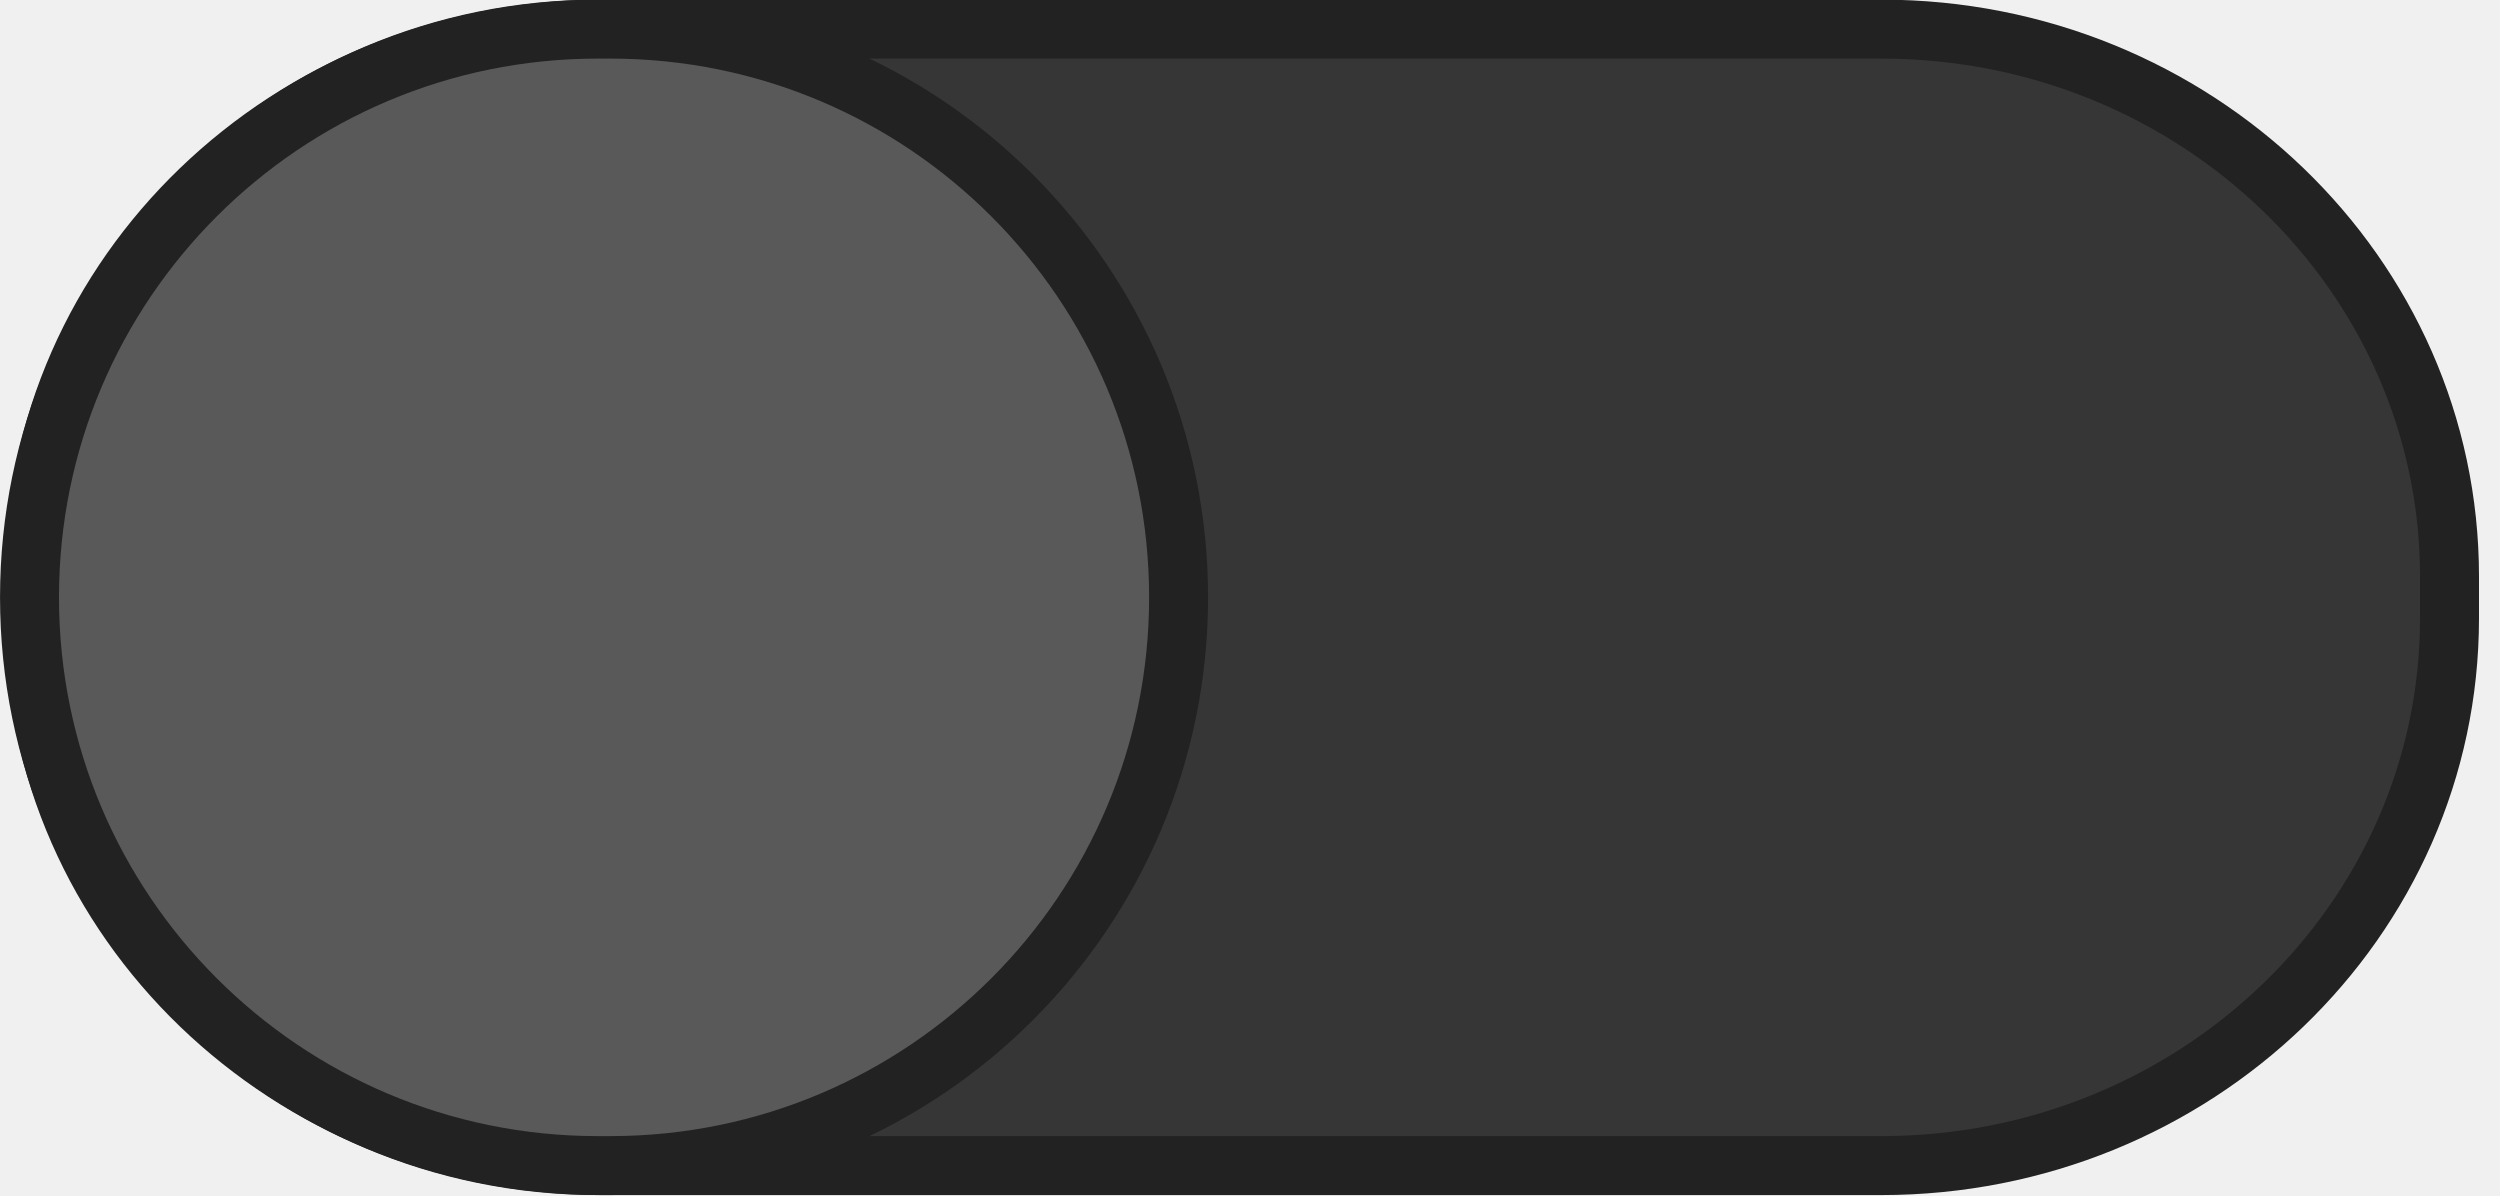
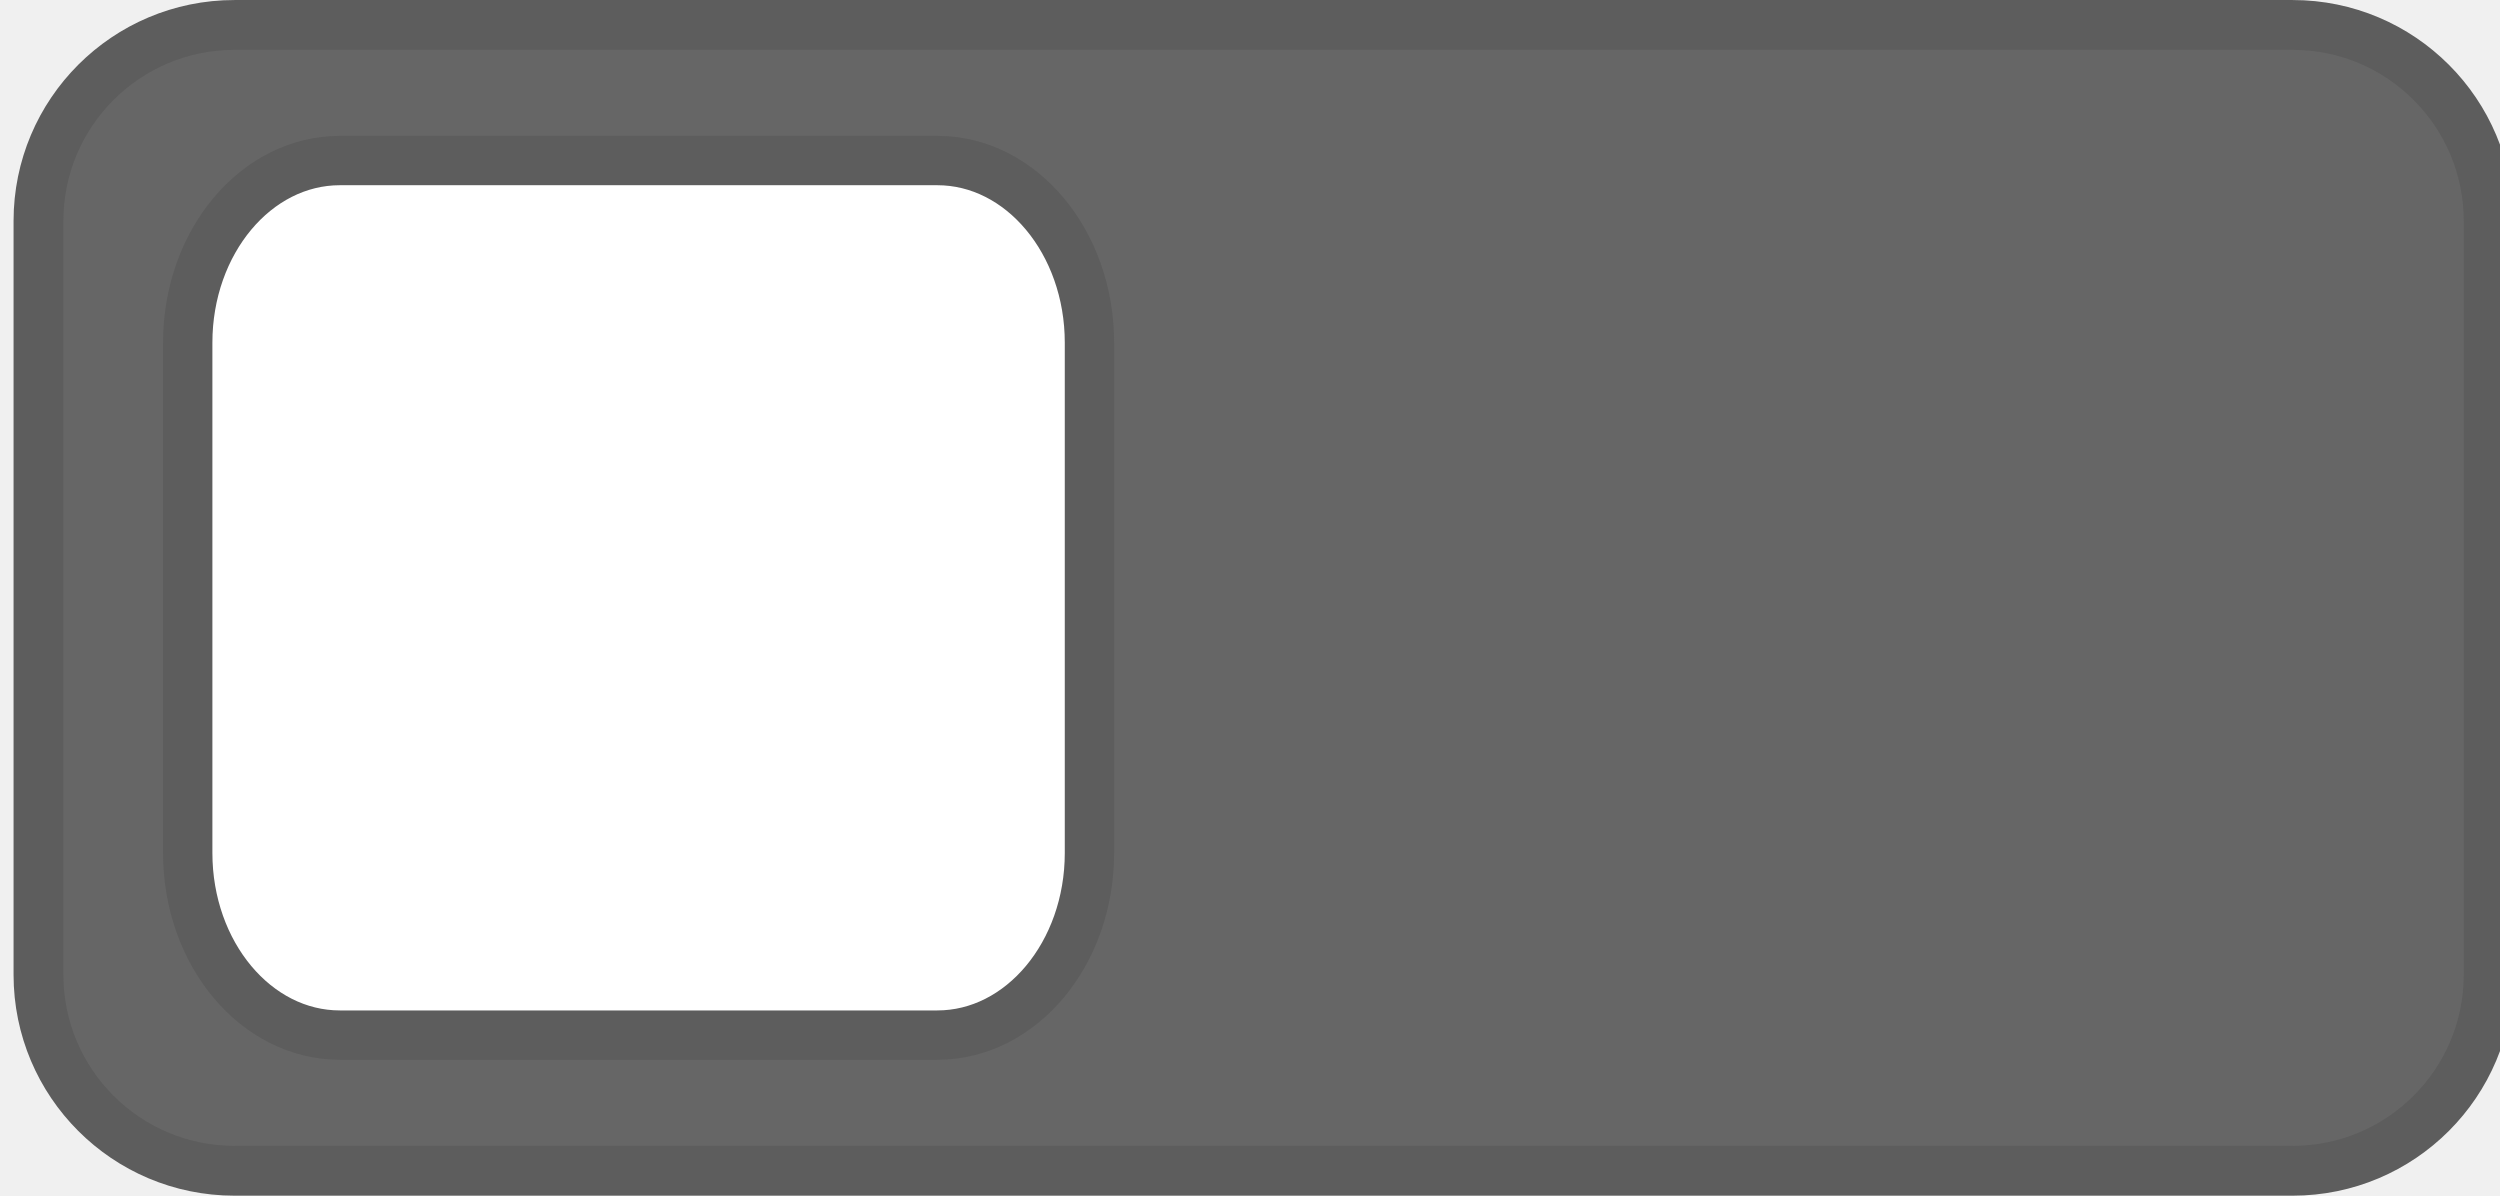
- <svg xmlns="http://www.w3.org/2000/svg" width="46" height="22" viewBox="0 0 46 22" version="1.1" id="svg2751">
-   <defs id="defs2745" />
-   <g id="layer1" transform="translate(0,-291.1792)">
-     <rect style="opacity:1;vector-effect:none;fill:#363636;fill-opacity:1;stroke:#222222;stroke-width:1.085;stroke-linecap:butt;stroke-linejoin:miter;stroke-miterlimit:4;stroke-dasharray:none;stroke-dashoffset:0;stroke-opacity:1;marker:none;marker-start:none;marker-mid:none;marker-end:none;paint-order:normal" id="rect3296" width="44.446" height="20.911" x="0.625" y="291.715" rx="10.455" ry="10.073" />
-     <rect ry="10.455" rx="10.455" y="291.715" x="0.543" height="20.911" width="21.143" id="rect3300" style="opacity:1;vector-effect:none;fill:#595959;fill-opacity:1;stroke:#222222;stroke-width:1.085;stroke-linecap:butt;stroke-linejoin:miter;stroke-miterlimit:4;stroke-dasharray:none;stroke-dashoffset:0;stroke-opacity:1;marker:none;marker-start:none;marker-mid:none;marker-end:none;paint-order:normal" />
+ <svg xmlns="http://www.w3.org/2000/svg" xmlns:xlink="http://www.w3.org/1999/xlink" width="46" height="22" version="1.1" id="svg16">
+   <defs id="defs8">
+     <linearGradient id="a">
+       <stop offset="0" stop-color="#39393a" id="stop2" />
+       <stop offset="1" stop-color="#302f30" id="stop4" />
+     </linearGradient>
+     <linearGradient xlink:href="#a" id="b" x1="53" y1="294.429" x2="53" y2="309.804" gradientUnits="userSpaceOnUse" gradientTransform="translate(-19)" />
+     <filter style="color-interpolation-filters:sRGB" id="filter973">
+       <feFlood flood-opacity="0.059" flood-color="rgb(0,0,0)" result="flood" id="feFlood963" />
+       <feComposite in="flood" in2="SourceGraphic" operator="out" result="composite1" id="feComposite965" />
+       <feGaussianBlur in="composite1" stdDeviation="0" result="blur" id="feGaussianBlur967" />
+       <feOffset dx="0" dy="2" result="offset" id="feOffset969" />
+       <feComposite in="offset" in2="SourceGraphic" operator="atop" result="composite2" id="feComposite971" />
+     </filter>
+     <filter style="color-interpolation-filters:sRGB" id="filter973-3" x="-0" y="-0.006" width="0.997" height="1.013">
+       <feFlood flood-opacity="0.059" flood-color="rgb(0,0,0)" result="flood" id="feFlood963-6" />
+       <feComposite in="flood" in2="SourceGraphic" operator="out" result="composite1" id="feComposite965-7" />
+       <feGaussianBlur in="composite1" stdDeviation="0" result="blur" id="feGaussianBlur967-5" />
+       <feOffset dx="0" dy="2" result="offset" id="feOffset969-3" />
+       <feComposite in="offset" in2="SourceGraphic" operator="atop" result="composite2" id="feComposite971-5" />
+     </filter>
+   </defs>
+   <g transform="translate(0,-291.18)" id="g14" style="stroke:#315bef;stroke-width:1.085;stroke-opacity:1">
+     <rect style="fill:#666666;fill-opacity:1;stroke:#5d5d5d;stroke-width:0.917;stroke-opacity:1" id="rect876" width="45.083" height="21.083" x="-45.791" y="291.639" ry="3.607" transform="scale(-1,1)" />
+     <rect ry="3.352" rx="2.8" y="294.134" x="-20.046" height="16.092" width="16.592" id="rect38006" style="color:#000000;display:inline;overflow:visible;visibility:visible;fill:#ffffff;fill-opacity:1;fill-rule:nonzero;stroke:#5d5d5d;stroke-width:0.908;stroke-linecap:butt;stroke-linejoin:miter;stroke-miterlimit:4;stroke-dasharray:none;stroke-dashoffset:0;stroke-opacity:1;marker:none;enable-background:accumulate" transform="scale(-1,1)" />
  </g>
</svg>
